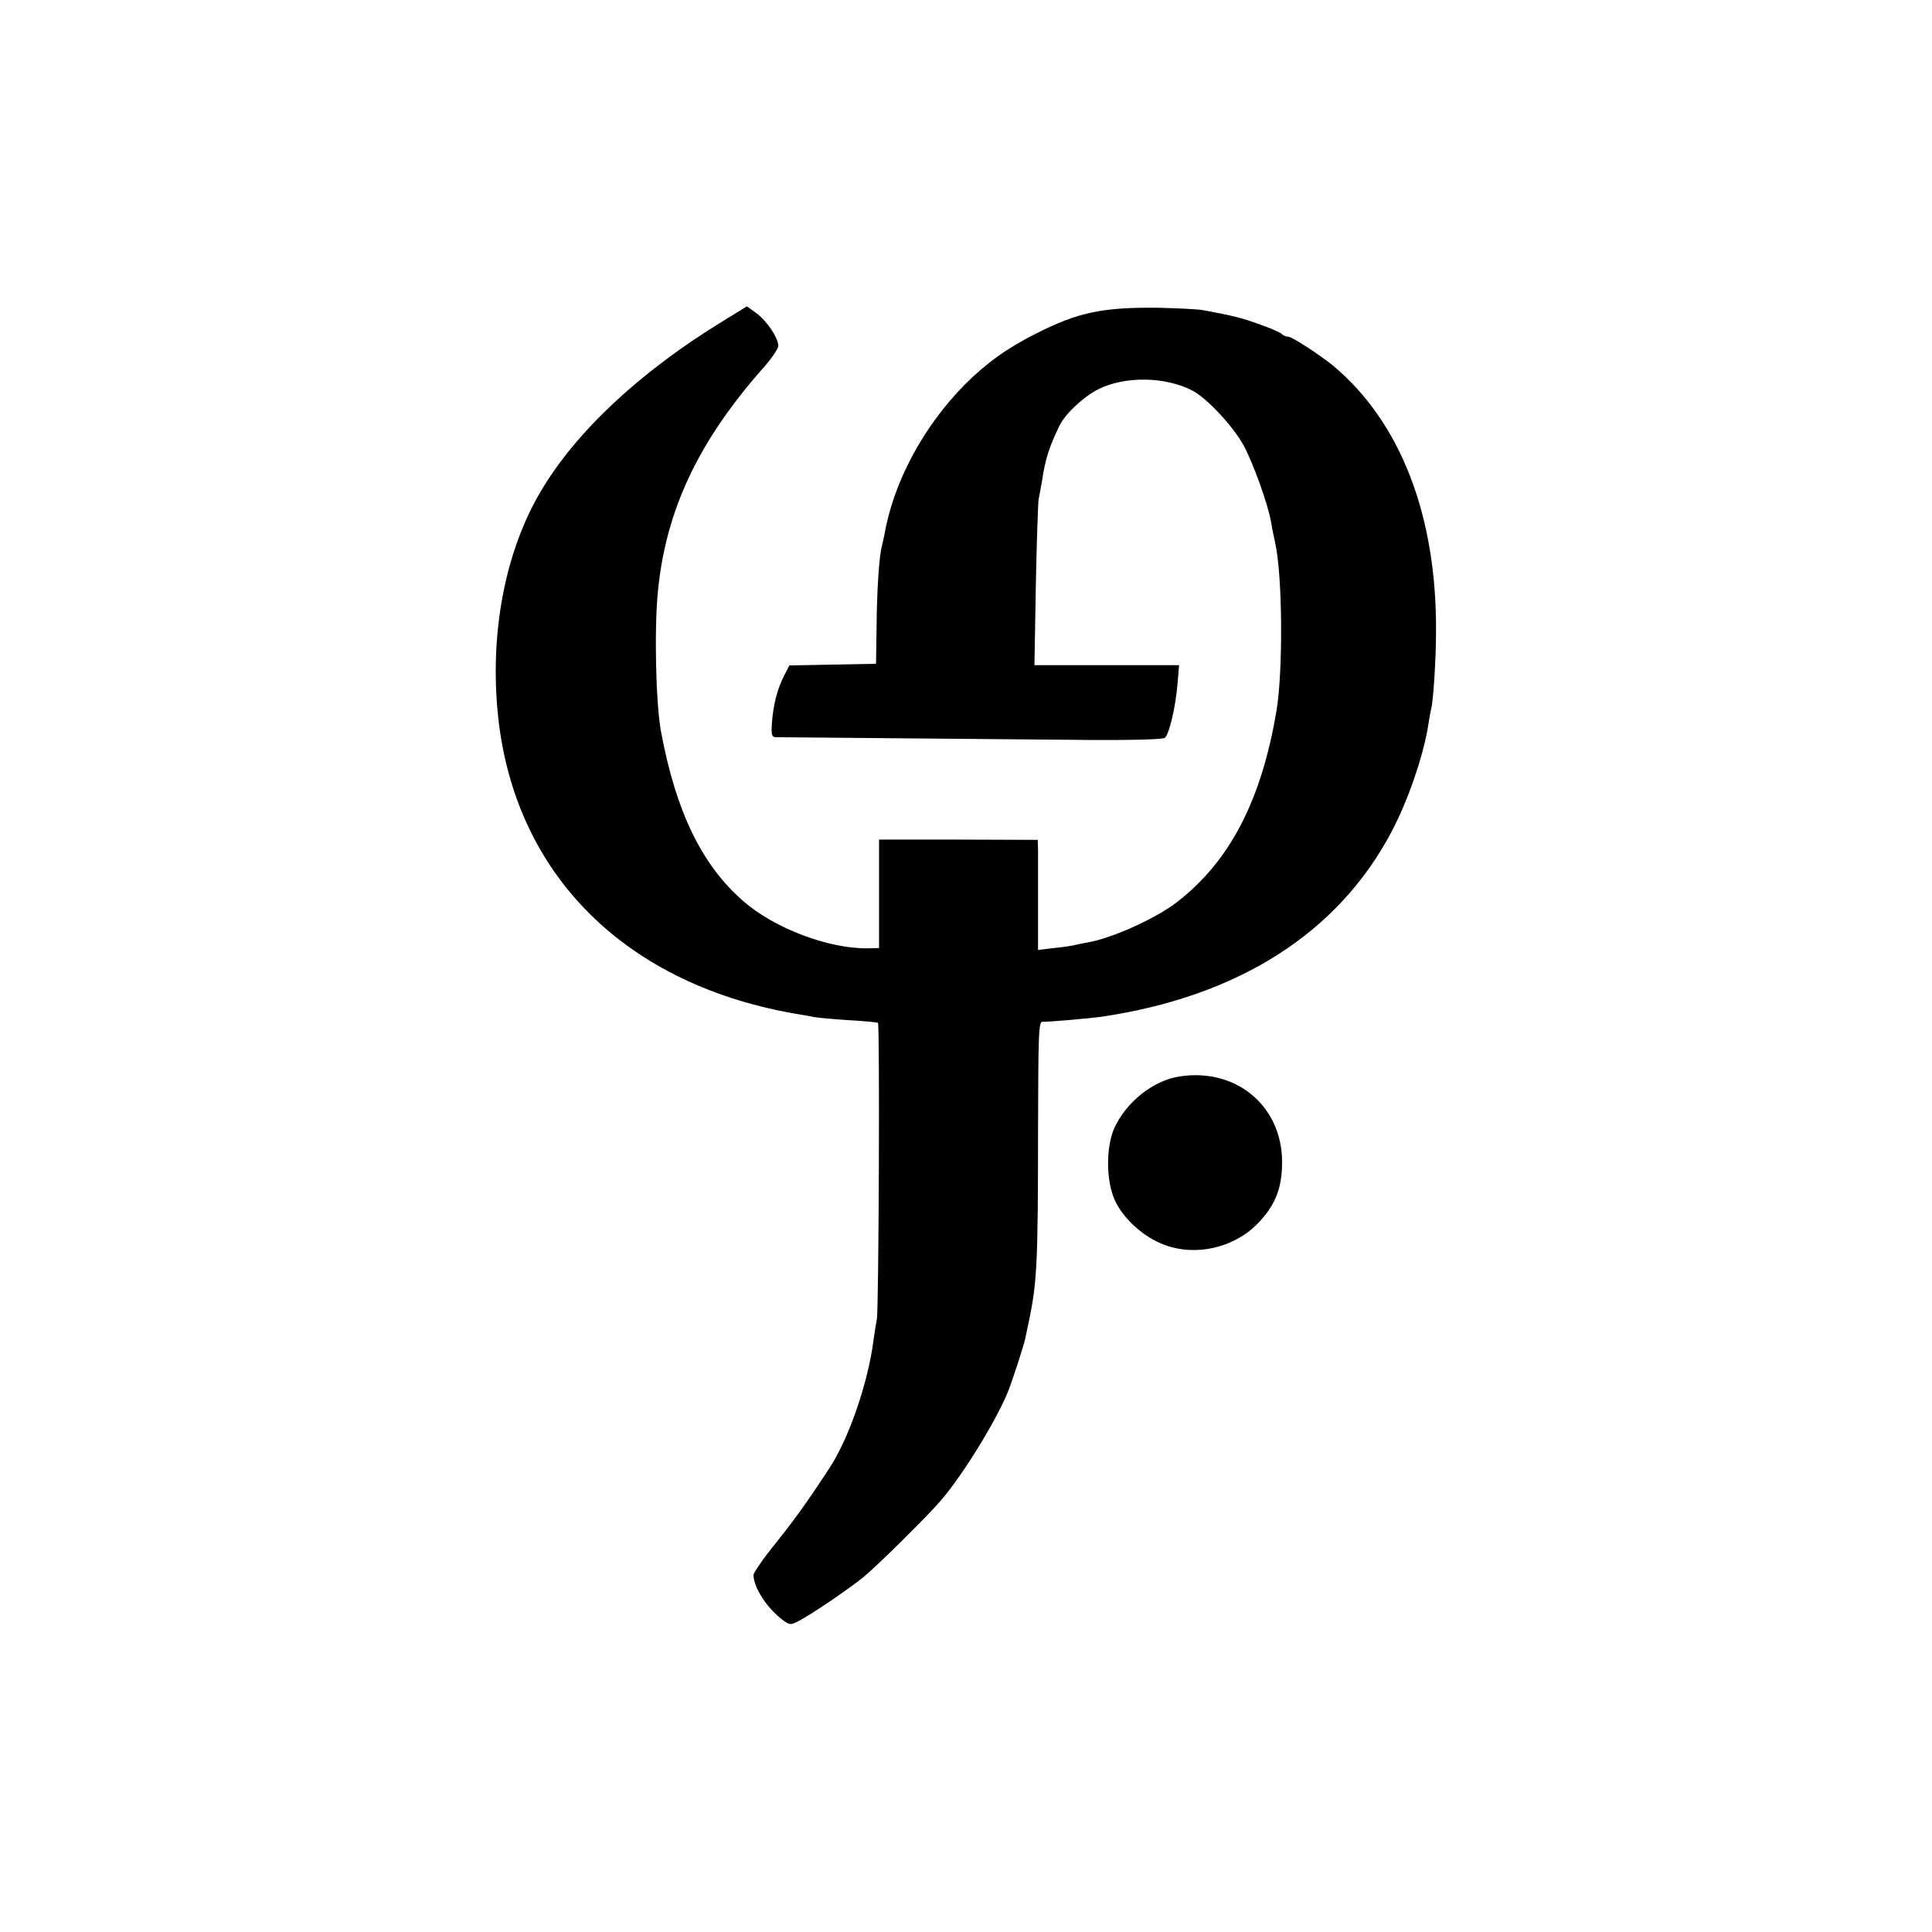
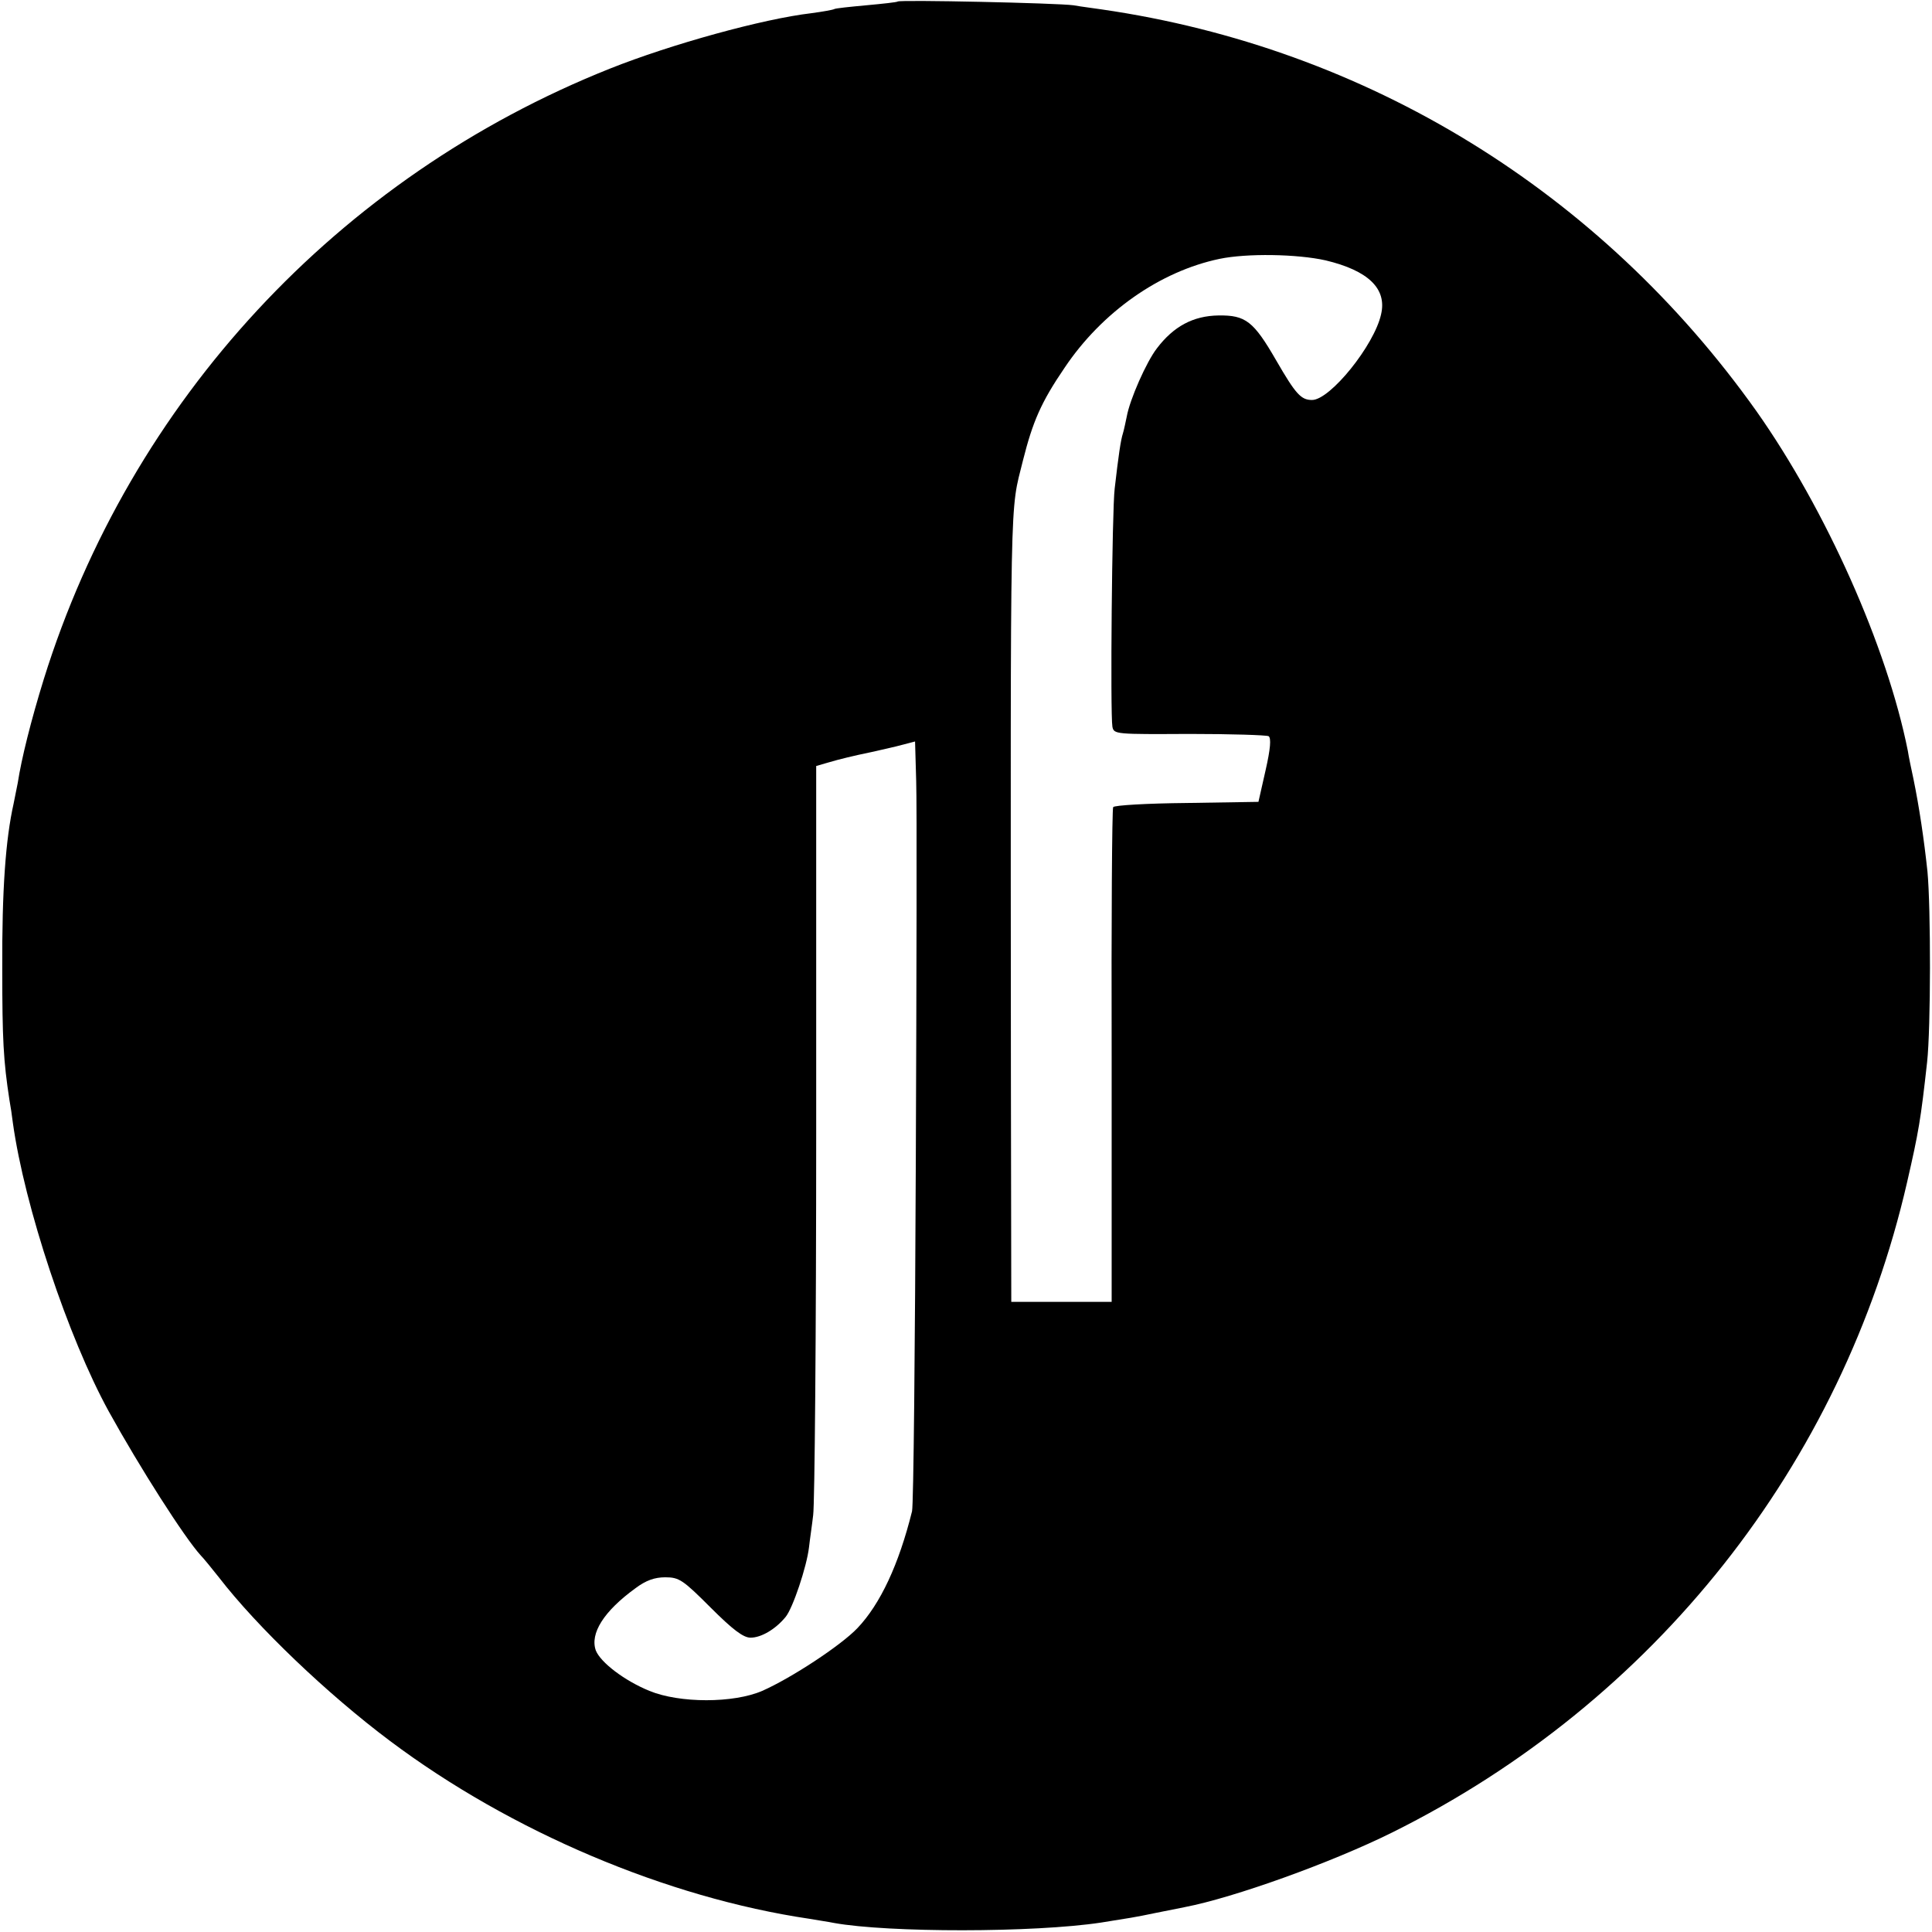
- <svg xmlns="http://www.w3.org/2000/svg" version="1" width="933.333" height="933.333" viewBox="0 0 700 700">
-   <path d="M262 116.3c-30.1 18.4-53.2 40-66 61.6-12.9 21.7-18.6 51.2-15.6 81 5.9 58.1 46.5 98.4 109.6 108.7 1.4.2 3.4.6 4.5.8 1.1.3 6.7.8 12.5 1.2 5.8.3 10.8.8 11.1 1 .7.4.3 103.9-.4 107.4-.3 1.4-.8 4.7-1.2 7.5-1.9 15.1-8.7 35.1-15.7 46-7.7 11.8-12.4 18.4-19.4 27.2-4.6 5.6-8.4 11.1-8.4 12 .1 4.5 4.7 11.7 10.4 16.1 2.7 2 3 2.1 6 .5 4.5-2.3 17.3-11 23.1-15.6 5.2-4.2 24-22.8 28.7-28.4 7.9-9.3 19.5-28.2 23.9-38.8 1.5-3.6 6-17.4 6.4-19.7.3-1.3 1-4.7 1.6-7.6 2.6-12.9 3-20.7 3-66.9.1-36.9.2-40.2 1.7-40.1 2.2.1 16.7-1.2 21.2-1.8 49.5-7.3 85.6-30.2 105-66.7 6.1-11.4 11.9-28.2 13.6-39.7.3-1.9.7-4.2.9-5 .8-2.7 1.8-18.2 1.8-28 .3-42.2-12.9-76.2-37.4-96.6-4.8-3.9-14.8-10.4-16.1-10.4-.8 0-1.8-.4-2.4-1-.5-.5-4-2.1-7.8-3.4-6.2-2.3-10.1-3.3-20.6-5.2-1.9-.4-9.3-.7-16.4-.9-20-.2-28.9 1.6-44.1 9.3-10.6 5.3-18.2 10.8-26 18.6-15 15.2-25.9 35.5-29.1 54.6-.3 1.4-.7 3.2-.9 4-1 3.5-1.8 16.5-1.9 29l-.2 13.5-15.7.3-15.7.3-1.9 3.7c-2.5 4.9-3.9 10.5-4.4 16.9-.3 4.3-.1 5.3 1.2 5.4 1.7 0 66.1.6 113.4 1 16.5.1 27.2-.2 27.8-.8 1.6-1.6 3.8-11.1 4.5-19.1l.6-7.2h-52.4l.5-28.8c.3-15.8.8-29.8 1-31.2.3-1.4.8-4.3 1.2-6.5 1.2-8 2.5-12.3 6.4-20.3 2-4.2 8.6-10.4 13.9-13.1 9.6-4.9 24.4-4.7 34.2.4 5.3 2.7 15.1 13.3 18.7 20.1 3.4 6.3 8.8 21.4 9.8 27.4.3 1.9 1 5.4 1.5 7.6 2.7 11.8 2.9 46.5.5 60.9-5.5 32.6-16.9 54.5-36 69.3-7.7 6-23.7 13.2-32.6 14.7-1.9.3-4.1.8-4.9 1-.8.2-4.1.7-7.2 1l-5.7.7v-16.4-19.9l-.1-3.6-28.7-.1h-28.8v39.3l-4 .1c-14.2.2-33.9-7.2-45.3-17.2-15-13.1-24.3-32.4-29.7-61.3-1.9-10.2-2.5-37.4-1.1-51.1 2.9-29.1 14.5-53.8 37.7-80.2 3.3-3.6 5.9-7.5 5.9-8.5 0-2.8-4.1-9-7.9-11.8-1.9-1.4-3.5-2.5-3.5-2.5-.1.1-3.9 2.4-8.6 5.3z" />
-   <path d="M427.5 390c-9.6 1.4-19.5 9.3-23.8 18.8-3 6.9-3 18.9.2 26 3 6.7 10.4 13.4 17.9 16.2 11.4 4.3 25.2 1.2 33.9-7.7 6-6.2 8.5-12 8.8-20.6.9-21.1-15.9-35.9-37-32.7z" />
+ <svg xmlns="http://www.w3.org/2000/svg" version="1" width="682.667" height="682.667" viewBox="0 0 512 512">
+   <path d="M237.9.4c-.2.2-4 .6-8.3 1-4.4.4-8.2.8-8.5 1-.3.2-3.1.7-6.1 1.1-12.8 1.5-37.1 8.2-53.4 14.7-72 28.7-127 88-150 161.8-3.4 11-5.9 21-6.9 27.5-.3 1.6-.8 4.1-1.1 5.5-2.1 9.4-3.1 22.7-3 44 0 18.4.3 24.1 1.9 34.5.3 1.6.7 4.3.9 6 3.1 22.3 14.7 57 25.4 76.5 8.3 15 20.1 33.5 24.4 38.2.7.7 2.9 3.4 4.8 5.8 10.1 13.1 28.7 30.9 45.4 43.4 32 24 73.3 41.5 111.1 47.1 2.2.4 5.1.8 6.5 1.1 14.4 2.6 53 2.6 70.8-.1 7.5-1.2 9-1.4 14.2-2.5 3-.6 6.6-1.3 8-1.6 13-2.5 38.9-11.8 55-19.8 69.4-34.5 119.2-97.4 136.4-172.3 3.1-13.5 3.6-16.5 5.3-31.8 1-9.1 1-40.9.1-50.5-.9-8.5-2.2-17.2-3.7-24.5-.6-2.8-1.3-6.1-1.5-7.5-5.5-27.6-21.7-63.9-40.1-90C424.1 50.7 362.3 12.7 292 2.5c-1.9-.3-5.3-.7-7.5-1.1-4.4-.6-46-1.5-46.6-1zM351.3 69c11.3 2.7 16.3 7.5 14.7 14.3-1.8 8.2-13.5 22.7-18.3 22.7-2.9 0-4.3-1.5-9.5-10.5-6-10.4-8.1-12-15.3-11.9-6.7.1-11.9 2.9-16.3 8.7-2.8 3.6-7.2 13.6-8 18.1-.3 1.4-.7 3.4-1 4.4-.6 1.8-1.2 6-2.2 14.7-.7 5.5-1.2 59.7-.6 63.1.4 2 .9 2 20.4 1.9 10.9 0 20.4.3 21 .6.7.5.5 3.3-.8 9l-1.9 8.4-19 .3c-10.4.1-19.2.6-19.5 1.1-.3.5-.5 30.2-.4 66V345H268l-.1-61.3c-.1-158.1-.3-147.4 3.2-161.7 2.6-10.3 4.8-15.4 11-24.5 9.9-14.8 25.3-25.6 41.1-28.9 7.2-1.5 20.5-1.3 28.1.4zM242.7 307.5c-.2 49.5-.6 91.3-1 93-3.5 14.1-8.4 24.6-14.5 31-4.4 4.6-17.5 13.2-25.2 16.6-7.6 3.3-21.9 3.3-29.9 0-6.6-2.7-12.9-7.5-14.2-10.7-1.6-4.5 2.1-10.4 10.5-16.5 2.8-2.1 5.1-2.9 7.9-2.9 3.7 0 4.7.7 12 8 5.9 5.9 8.7 8 10.6 8 2.8 0 6.6-2.2 9.3-5.5 1.9-2.3 5.6-13.3 6.2-18.5.2-1.9.8-5.8 1.1-8.5.4-2.8.8-48.5.8-101.7V203l3.1-.9c3-.9 7.2-1.9 11.1-2.7 1.1-.2 4.3-1 7-1.6l5-1.3.3 10.5c.2 5.8.1 51-.1 100.5z" />
</svg>
